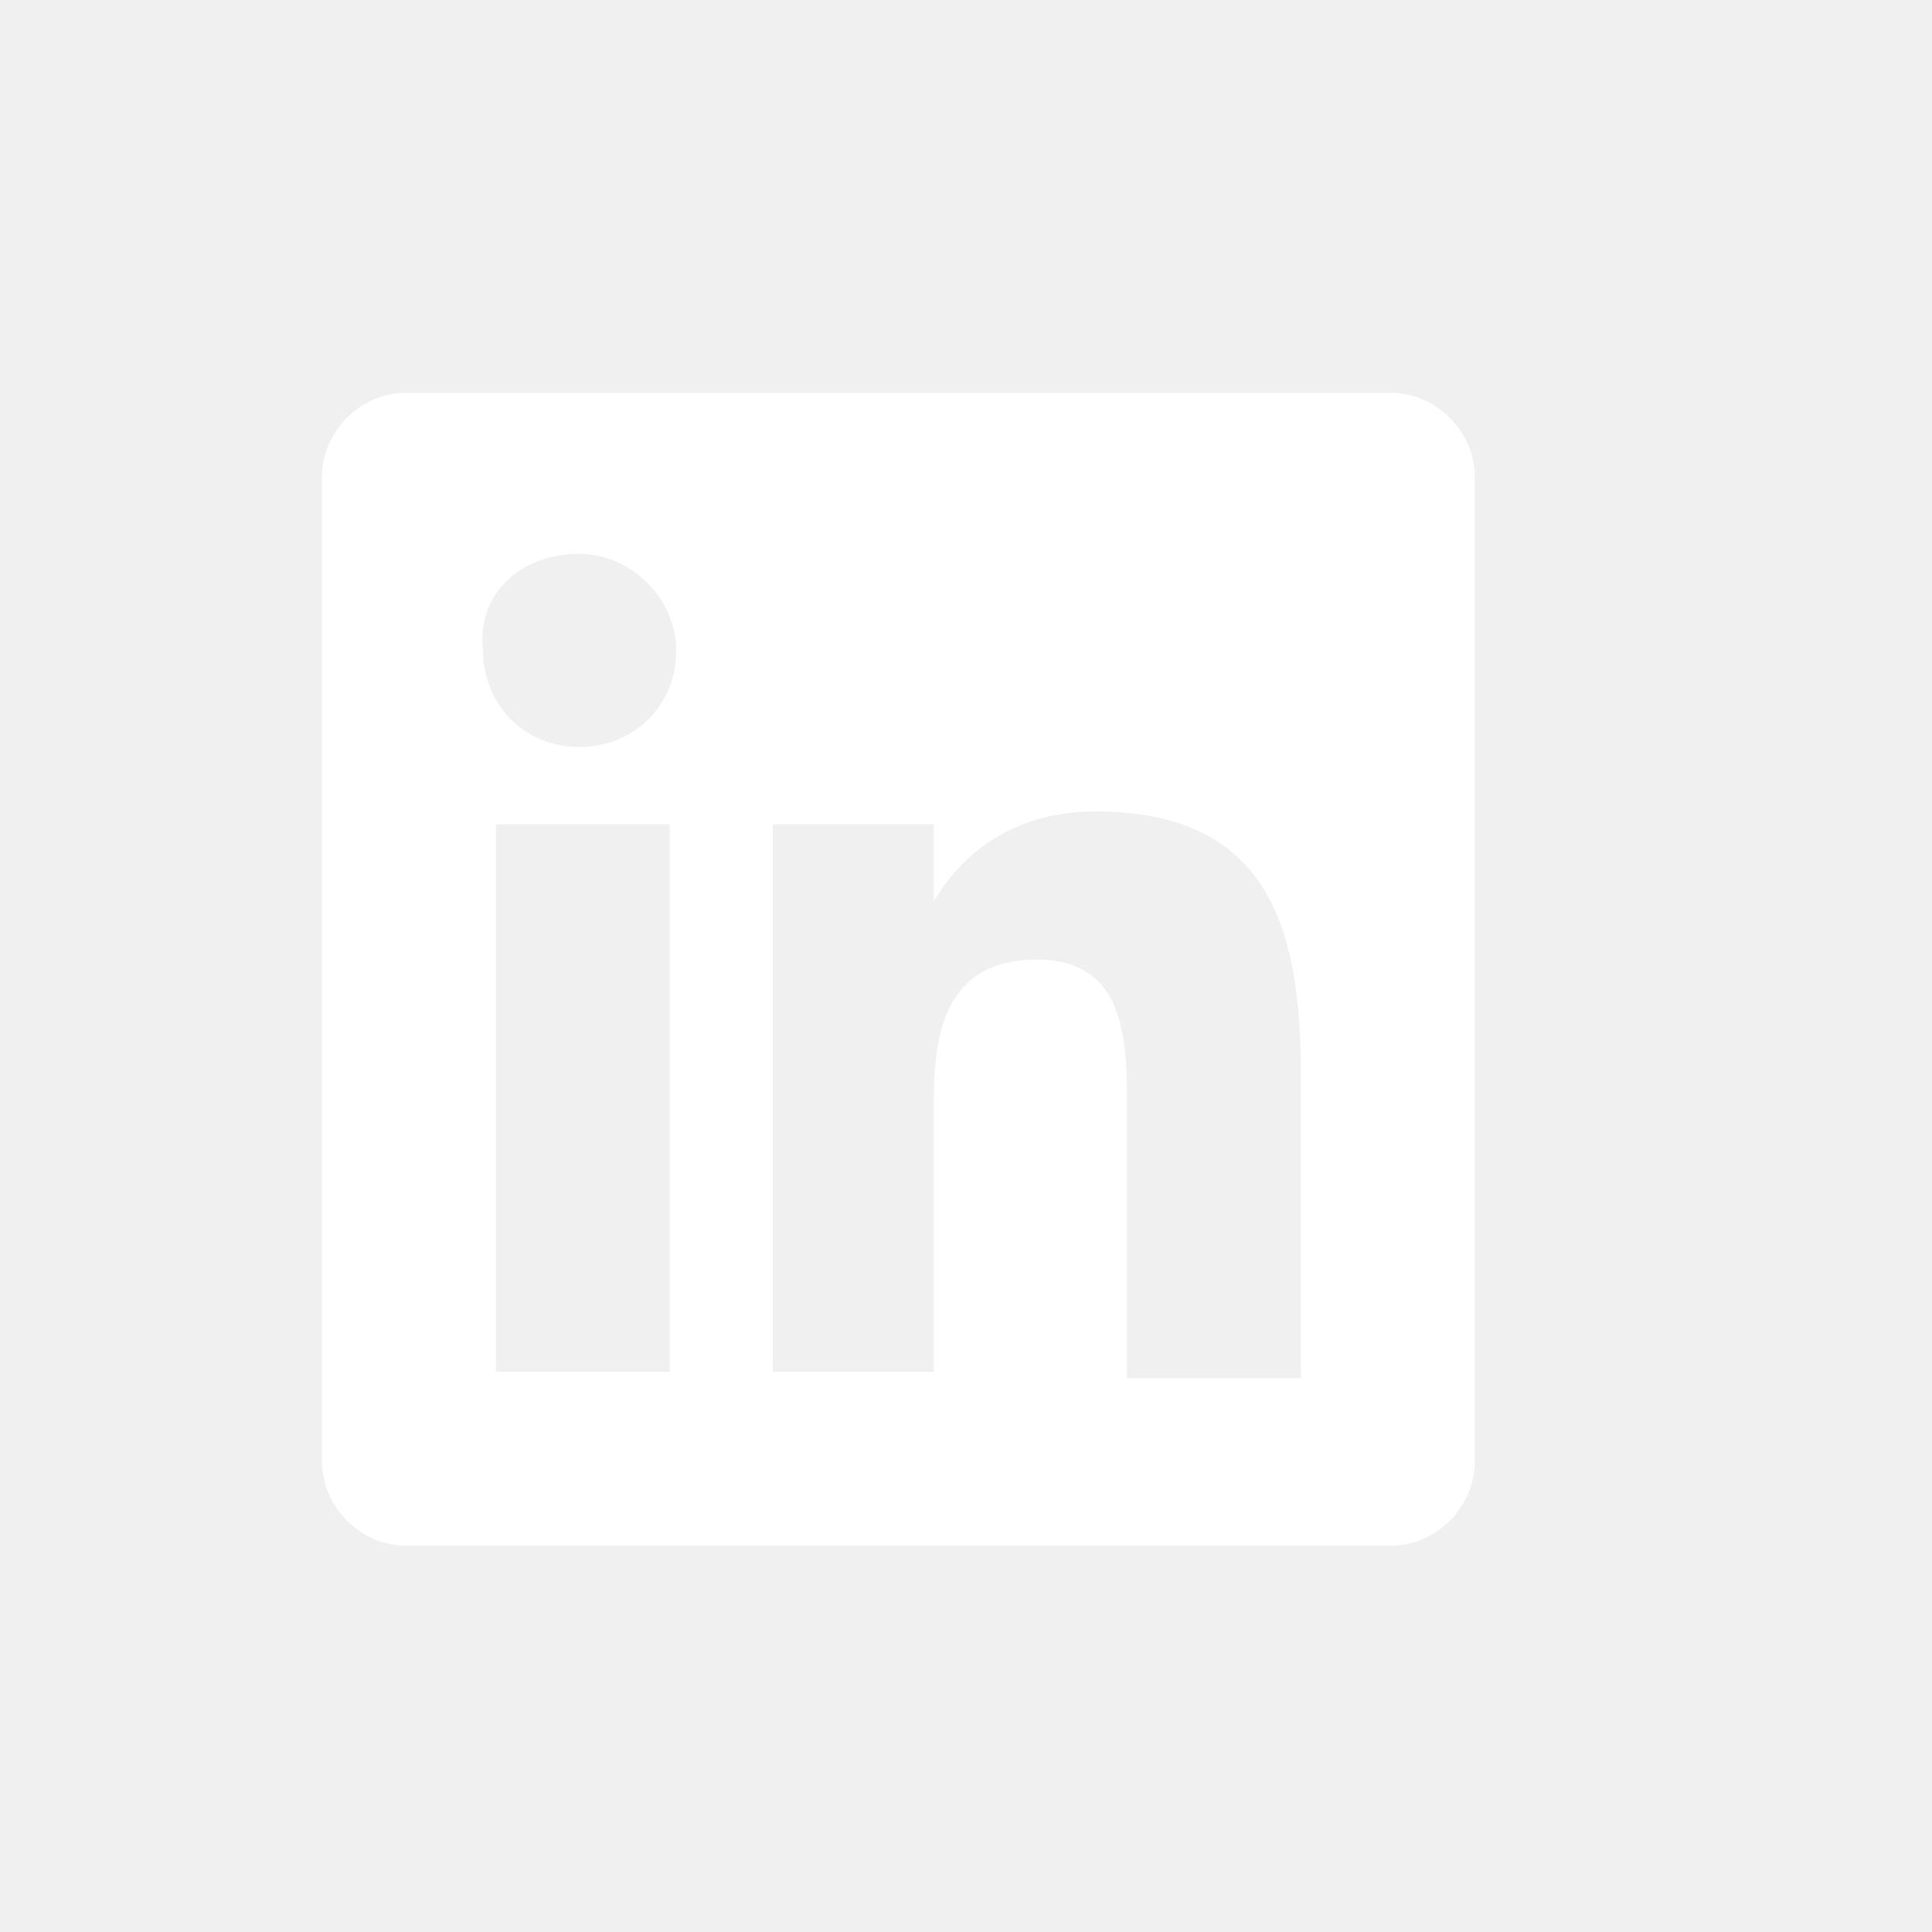
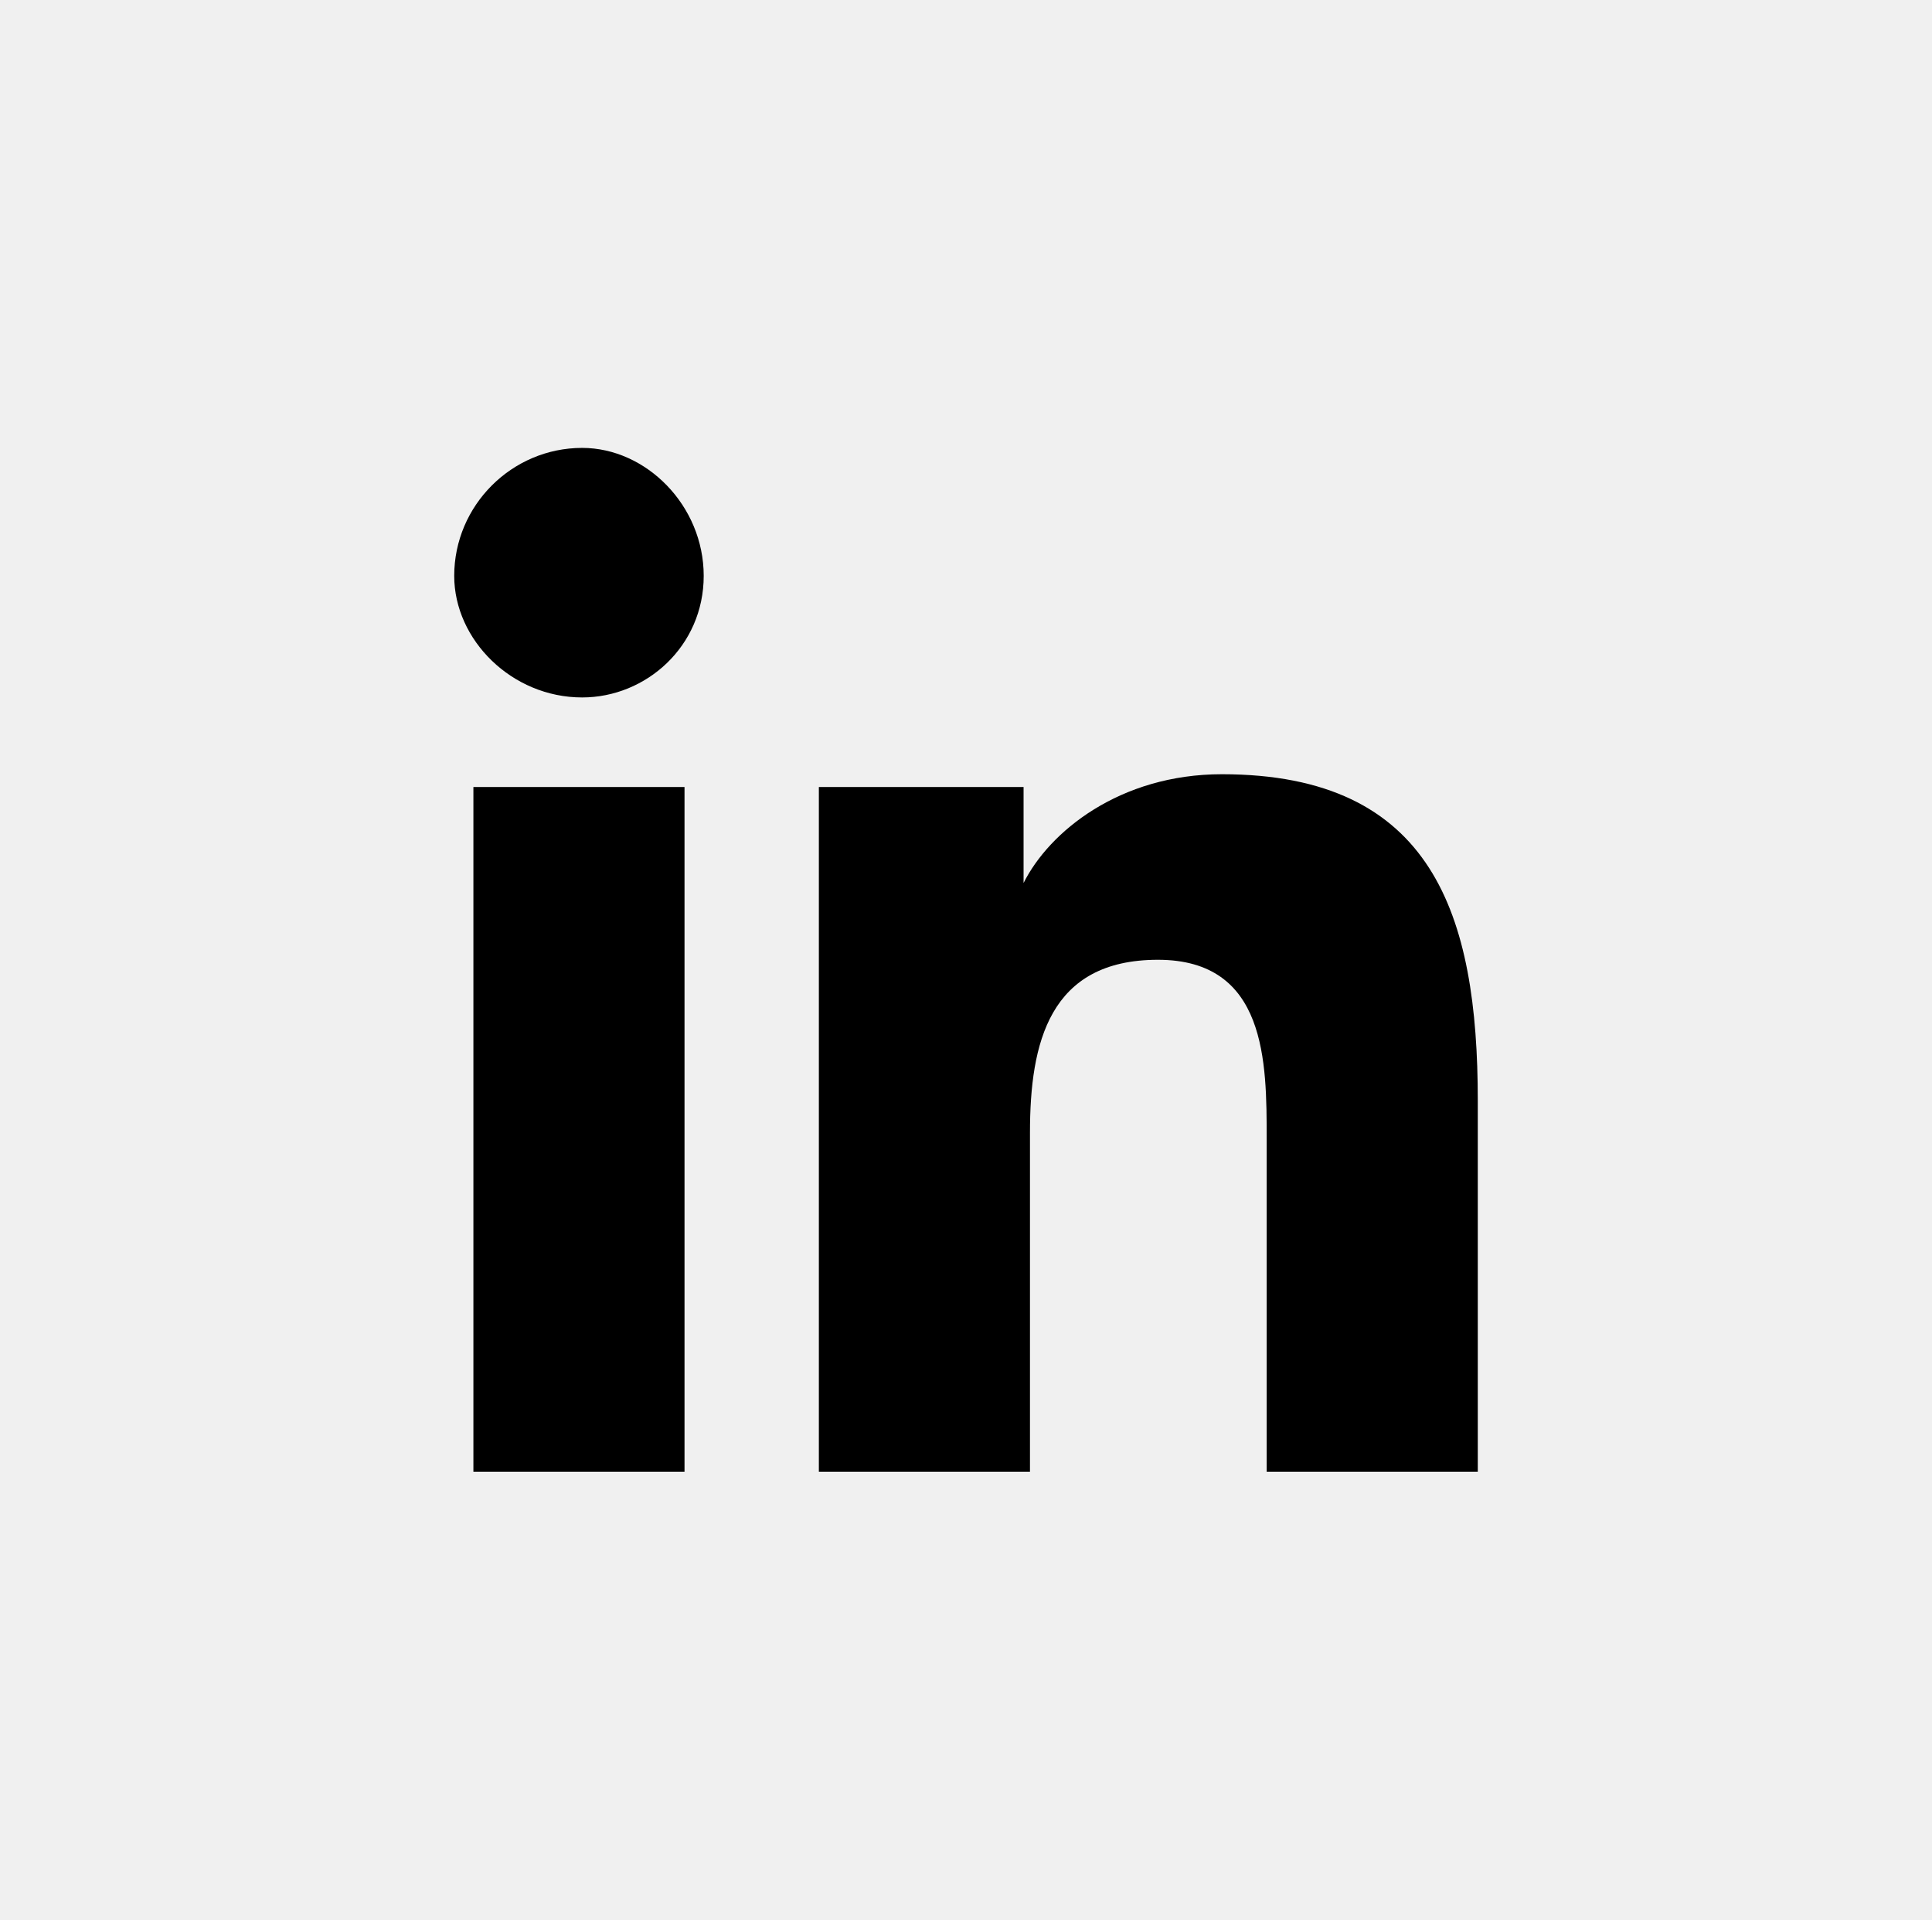
- <svg xmlns="http://www.w3.org/2000/svg" version="1.1" id="Layer_1" x="0px" y="0px" viewBox="0 0 30 30" style="enable-background:new 0 0 30 30;" xml:space="preserve">
-   <style type="text/css">
- 	.st0{fill:#FFFFFF;}
- </style>
-   <path class="st0" d="M21.6,6.1H6.3C5.6,6.1,5,6.7,5,7.4v15.3C5,23.4,5.6,24,6.3,24h15.3c0.7,0,1.3-0.6,1.3-1.3V7.4  C22.9,6.7,22.3,6.1,21.6,6.1z M7.7,12.8h2.7v8.5H7.7V12.8z M9,8.6c0.8,0,1.5,0.7,1.5,1.5c0,0.9-0.7,1.5-1.5,1.5  c-0.9,0-1.5-0.7-1.5-1.5C7.4,9.2,8.1,8.6,9,8.6 M12,12.8h2.5V14h0c0.4-0.7,1.2-1.4,2.5-1.4c2.7,0,3.2,1.8,3.2,4.1v4.7h-2.7v-4.2  c0-1,0-2.3-1.4-2.3c-1.4,0-1.6,1.1-1.6,2.2v4.2H12V12.8z" />
+ <svg xmlns="http://www.w3.org/2000/svg" version="1.1" id="Layer_1" x="0px" y="0px" viewBox="0 0 30.2 30" style="enable-background:new 0 0 30.2 30;" xml:space="preserve">
+   <path d="M7.4,12.3h3.3V23H7.4V12.3z M9.1,7C10.1,7,11,7.9,11,9c0,1.1-0.9,1.9-1.9,1.9C8,10.9,7.1,10,7.1,9C7.1,7.9,8,7,9.1,7   M12.8,12.3H16v1.5h0c0.4-0.8,1.5-1.7,3.1-1.7c3.3,0,4,2.2,4,5.1V23h-3.3v-5.2c0-1.2,0-2.8-1.7-2.8c-1.7,0-2,1.3-2,2.7V23h-3.3V12.3  z" />
</svg>
